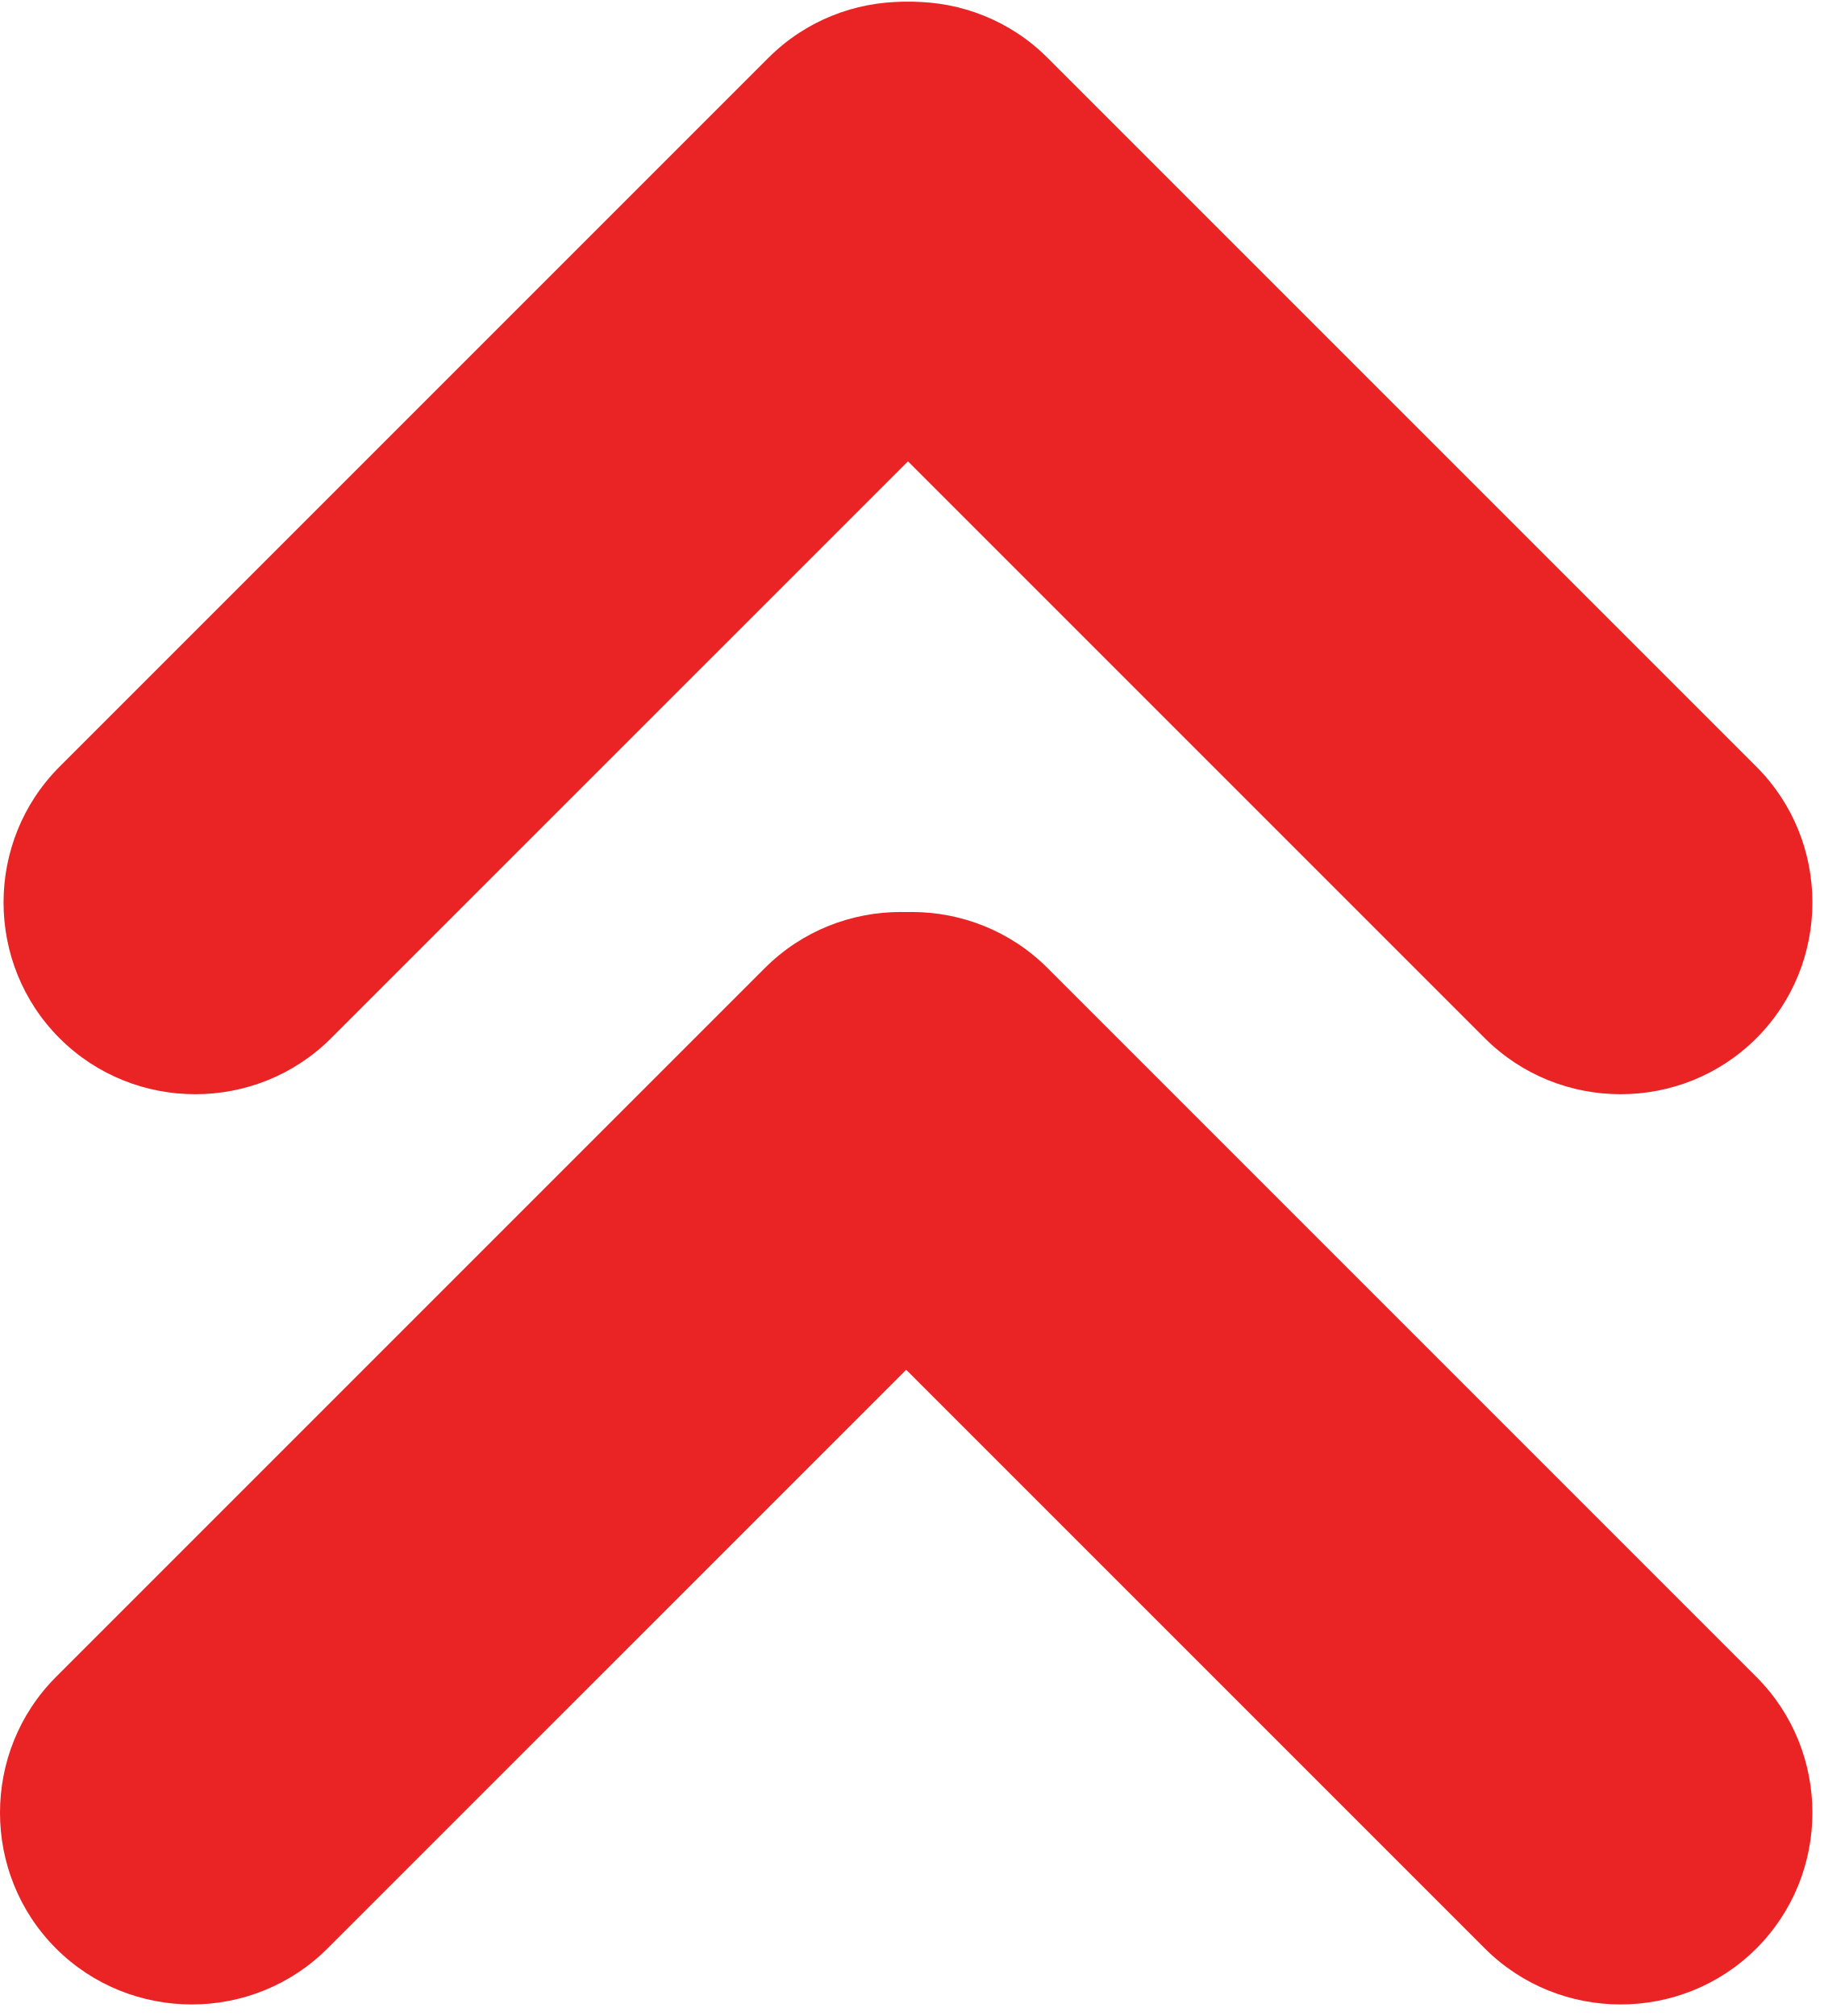
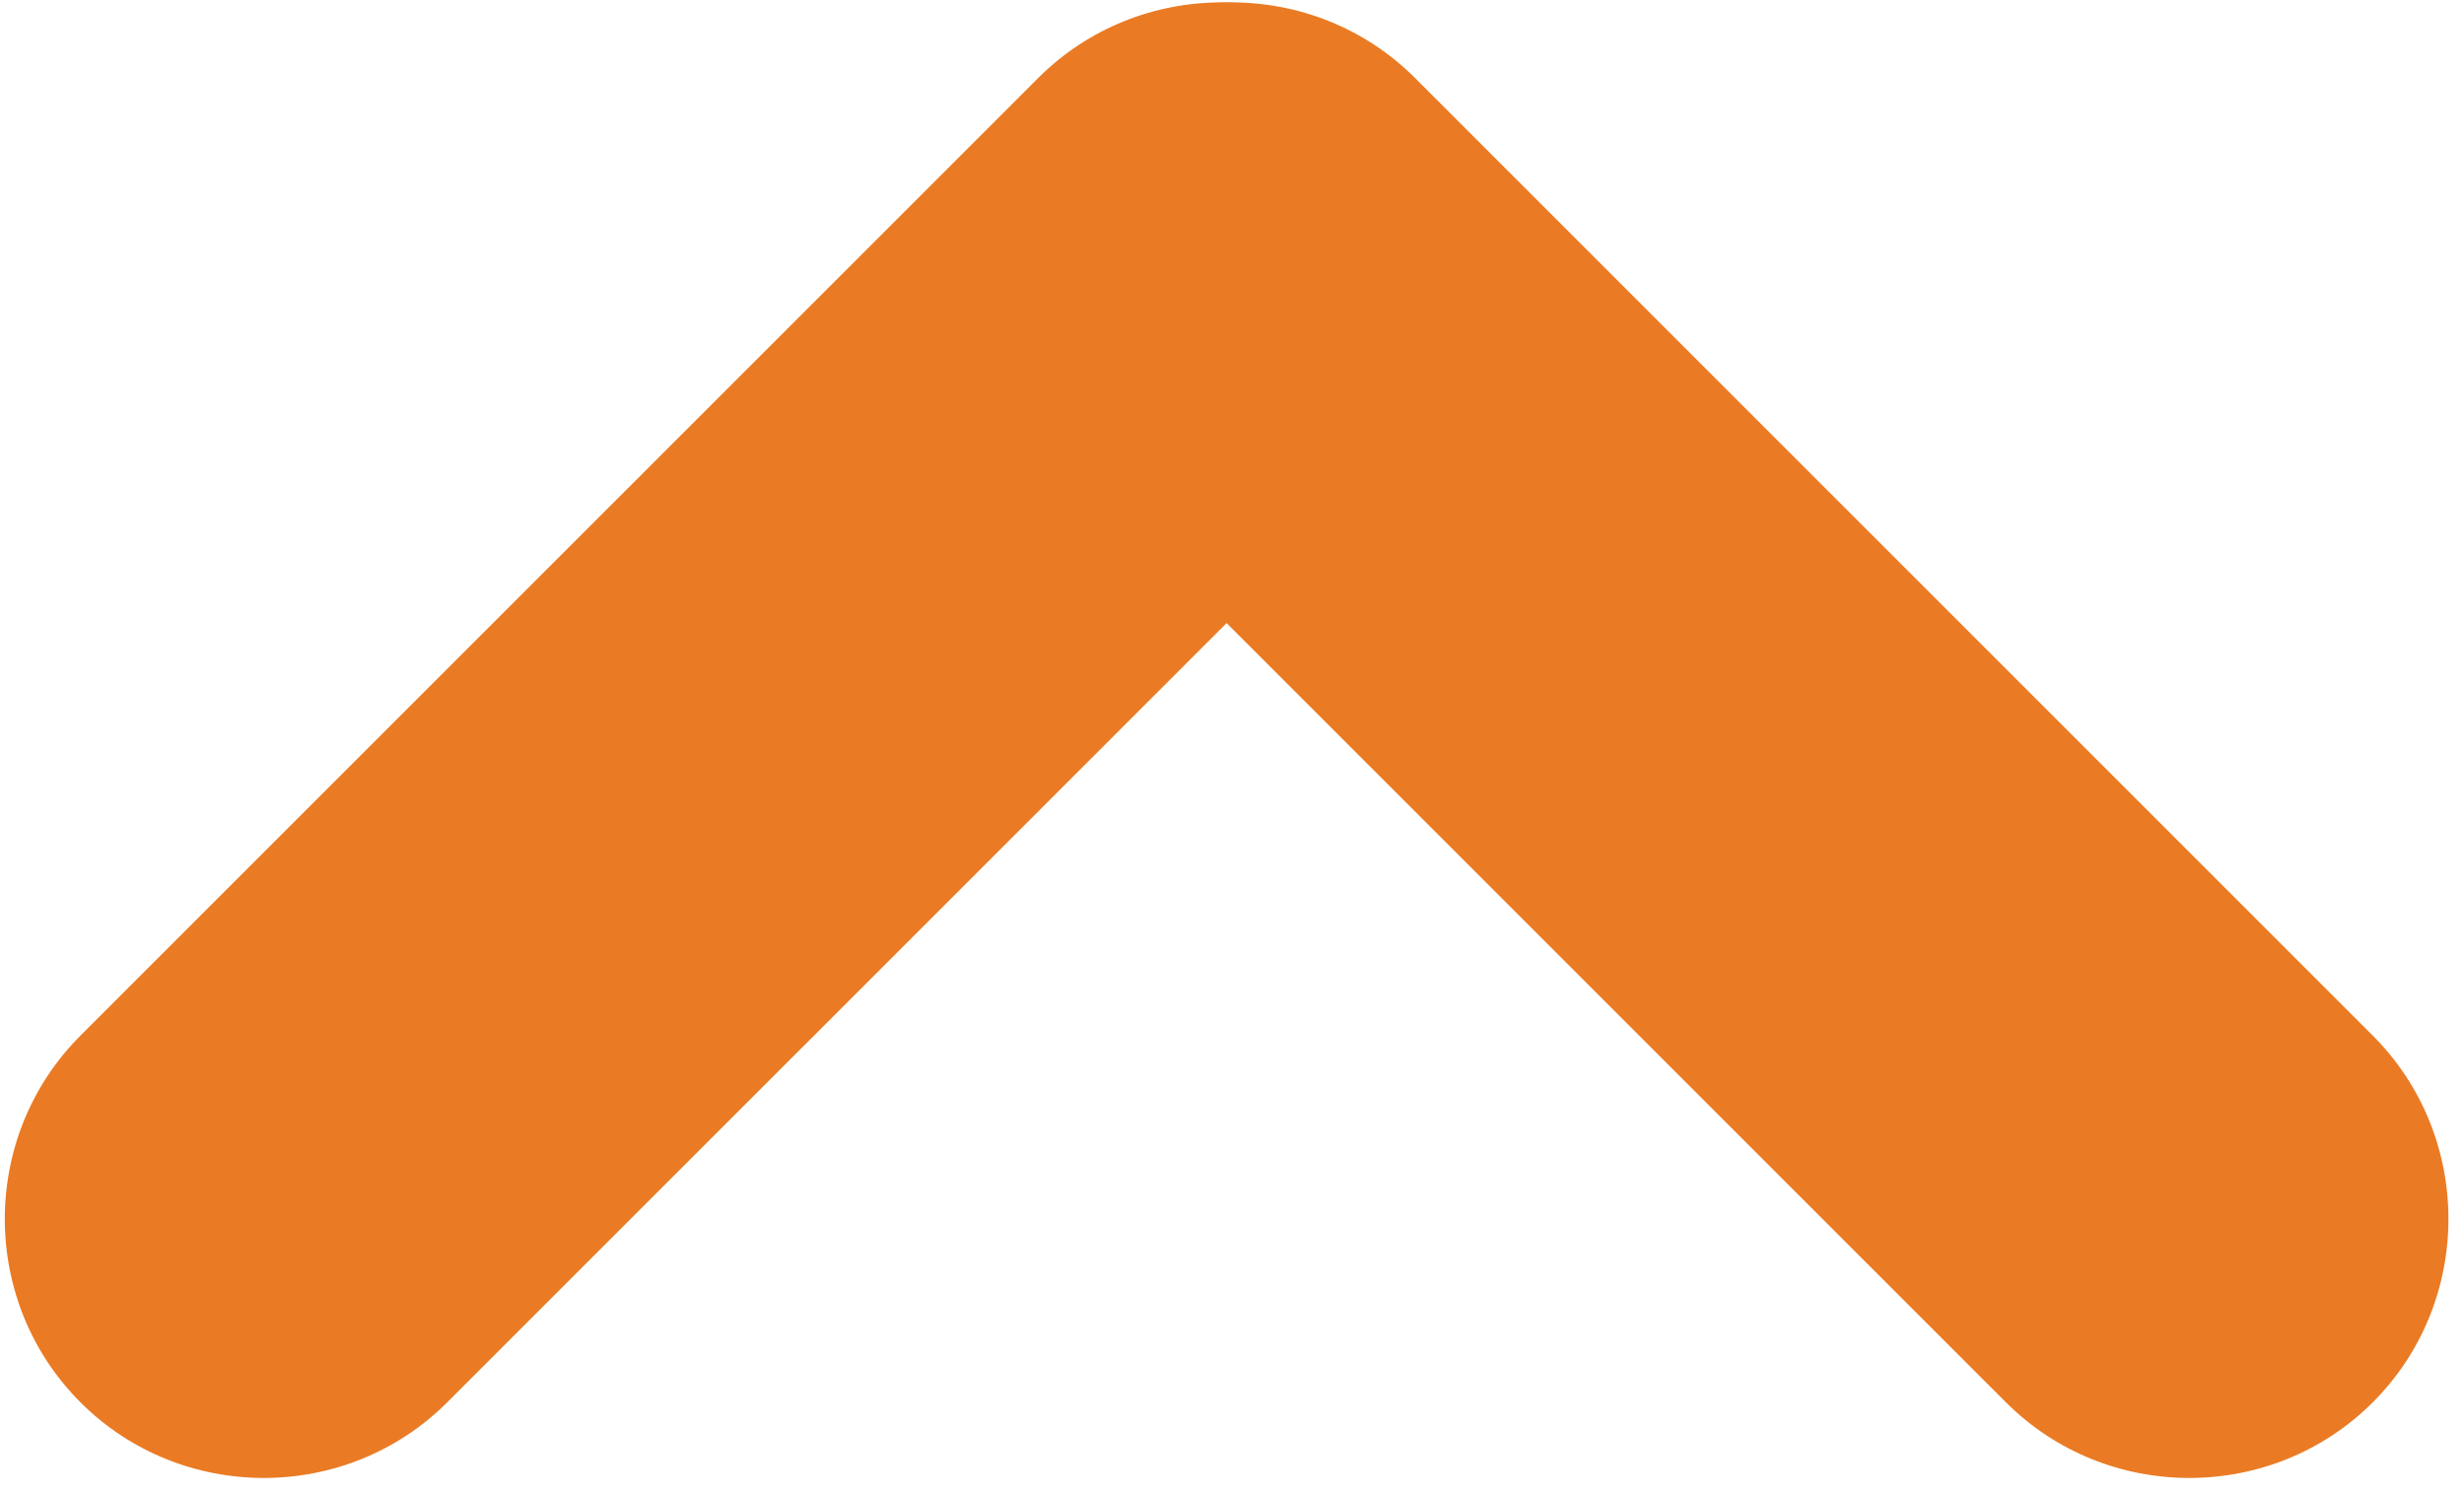
- <svg xmlns="http://www.w3.org/2000/svg" width="38px" height="42px" viewBox="0 0 38 42" version="1.1">
+ <svg xmlns="http://www.w3.org/2000/svg" width="38px" height="23px" viewBox="0 0 38 23" version="1.1">
  <g id="Page-1" stroke="none" stroke-width="1" fill="none" fill-rule="evenodd">
-     <g id="medium" fill="#EA2424" fill-rule="nonzero">
+     <g id="medium" fill="#EA7B24" fill-rule="nonzero">
      <path d="M36.593,21.63 L36.593,21.63 C38.149,20.074 38.149,17.529 36.593,15.973 L21.824,1.204 C20.268,-0.352 17.723,-0.352 16.167,1.204 L16.167,1.204 C14.611,2.76 14.611,5.305 16.167,6.861 L30.936,21.63 C32.491,23.185 35.037,23.185 36.593,21.63 Z" id="Path" />
      <path d="M1.241,21.63 L1.241,21.63 C-0.315,20.074 -0.315,17.529 1.241,15.973 L16.01,1.204 C17.566,-0.352 20.111,-0.352 21.667,1.204 L21.667,1.204 C23.223,2.76 23.223,5.305 21.667,6.861 L6.897,21.63 C5.342,23.185 2.796,23.185 1.241,21.63 Z" id="Path" />
-       <path d="M36.593,40.593 L36.593,40.593 C38.149,39.037 38.149,36.492 36.593,34.936 L21.824,20.167 C20.268,18.611 17.723,18.611 16.167,20.167 L16.167,20.167 C14.611,21.723 14.611,24.268 16.167,25.824 L30.936,40.593 C32.491,42.148 35.037,42.148 36.593,40.593 Z" id="Path" />
-       <path d="M1.167,40.593 L1.167,40.593 C-0.389,39.037 -0.389,36.492 1.167,34.936 L15.936,20.167 C17.492,18.611 20.037,18.611 21.593,20.167 L21.593,20.167 C23.149,21.723 23.149,24.268 21.593,25.824 L6.823,40.593 C5.268,42.148 2.722,42.148 1.167,40.593 Z" id="Path" />
    </g>
  </g>
</svg>
